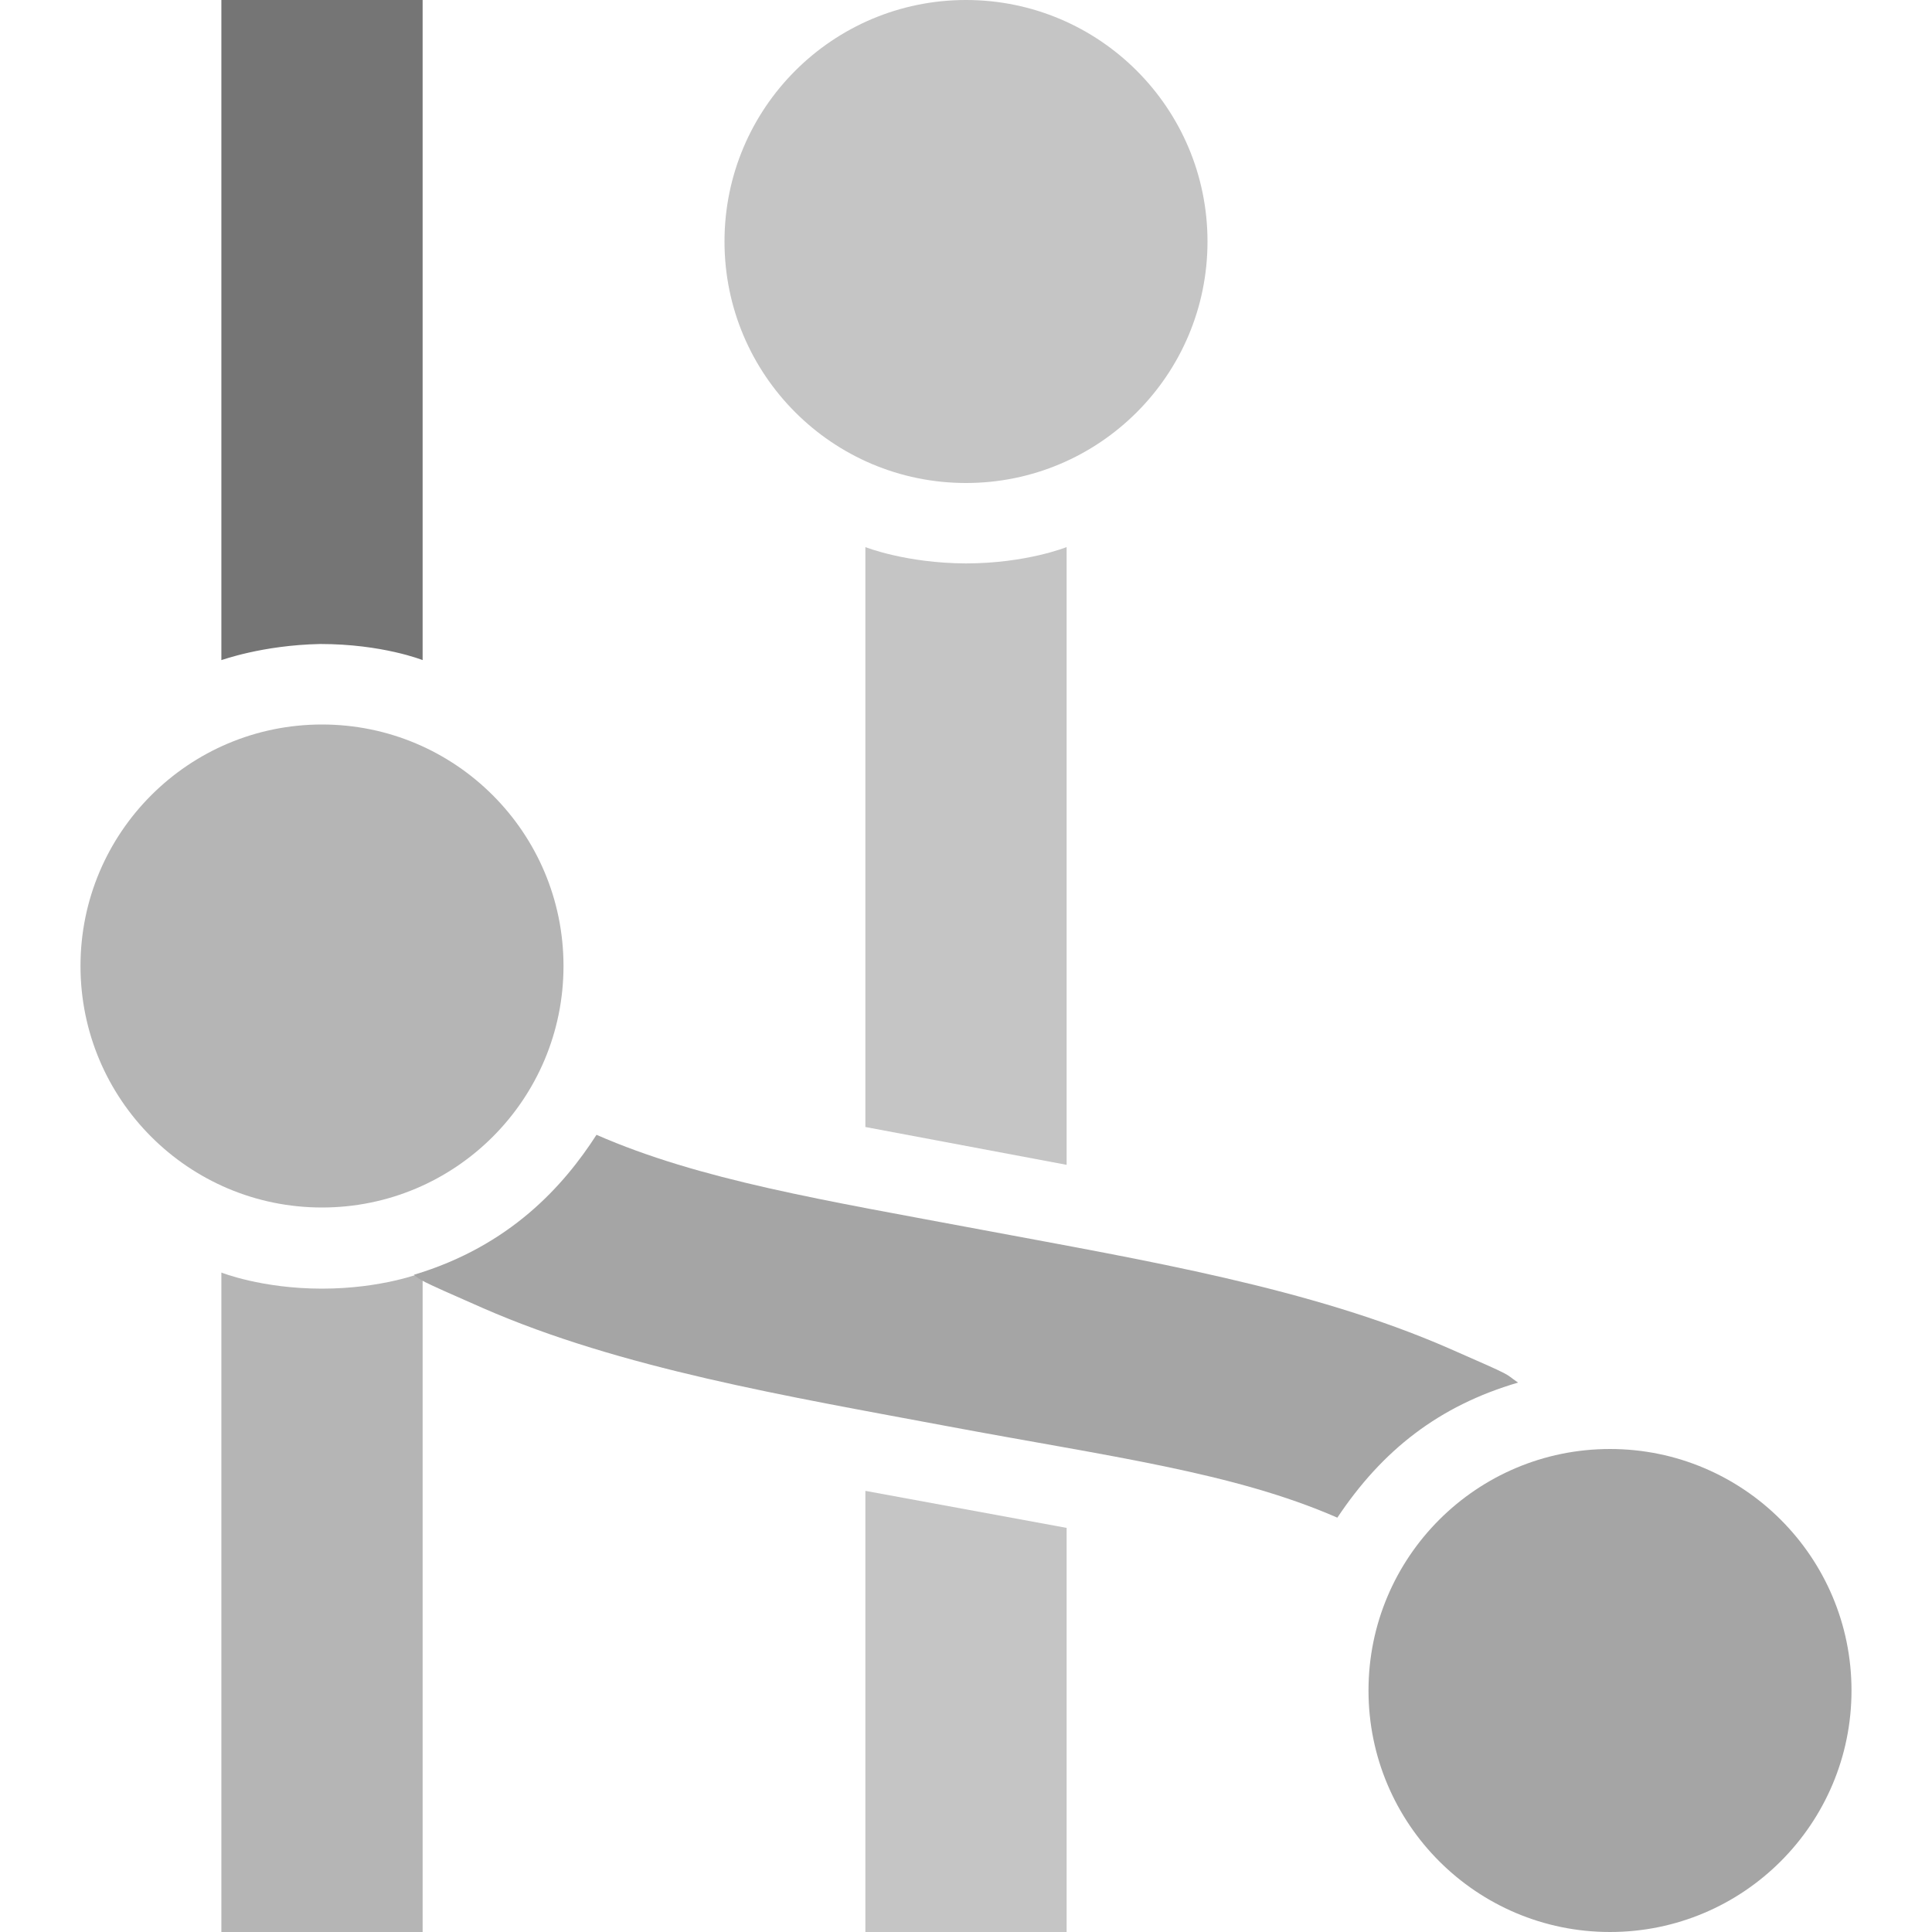
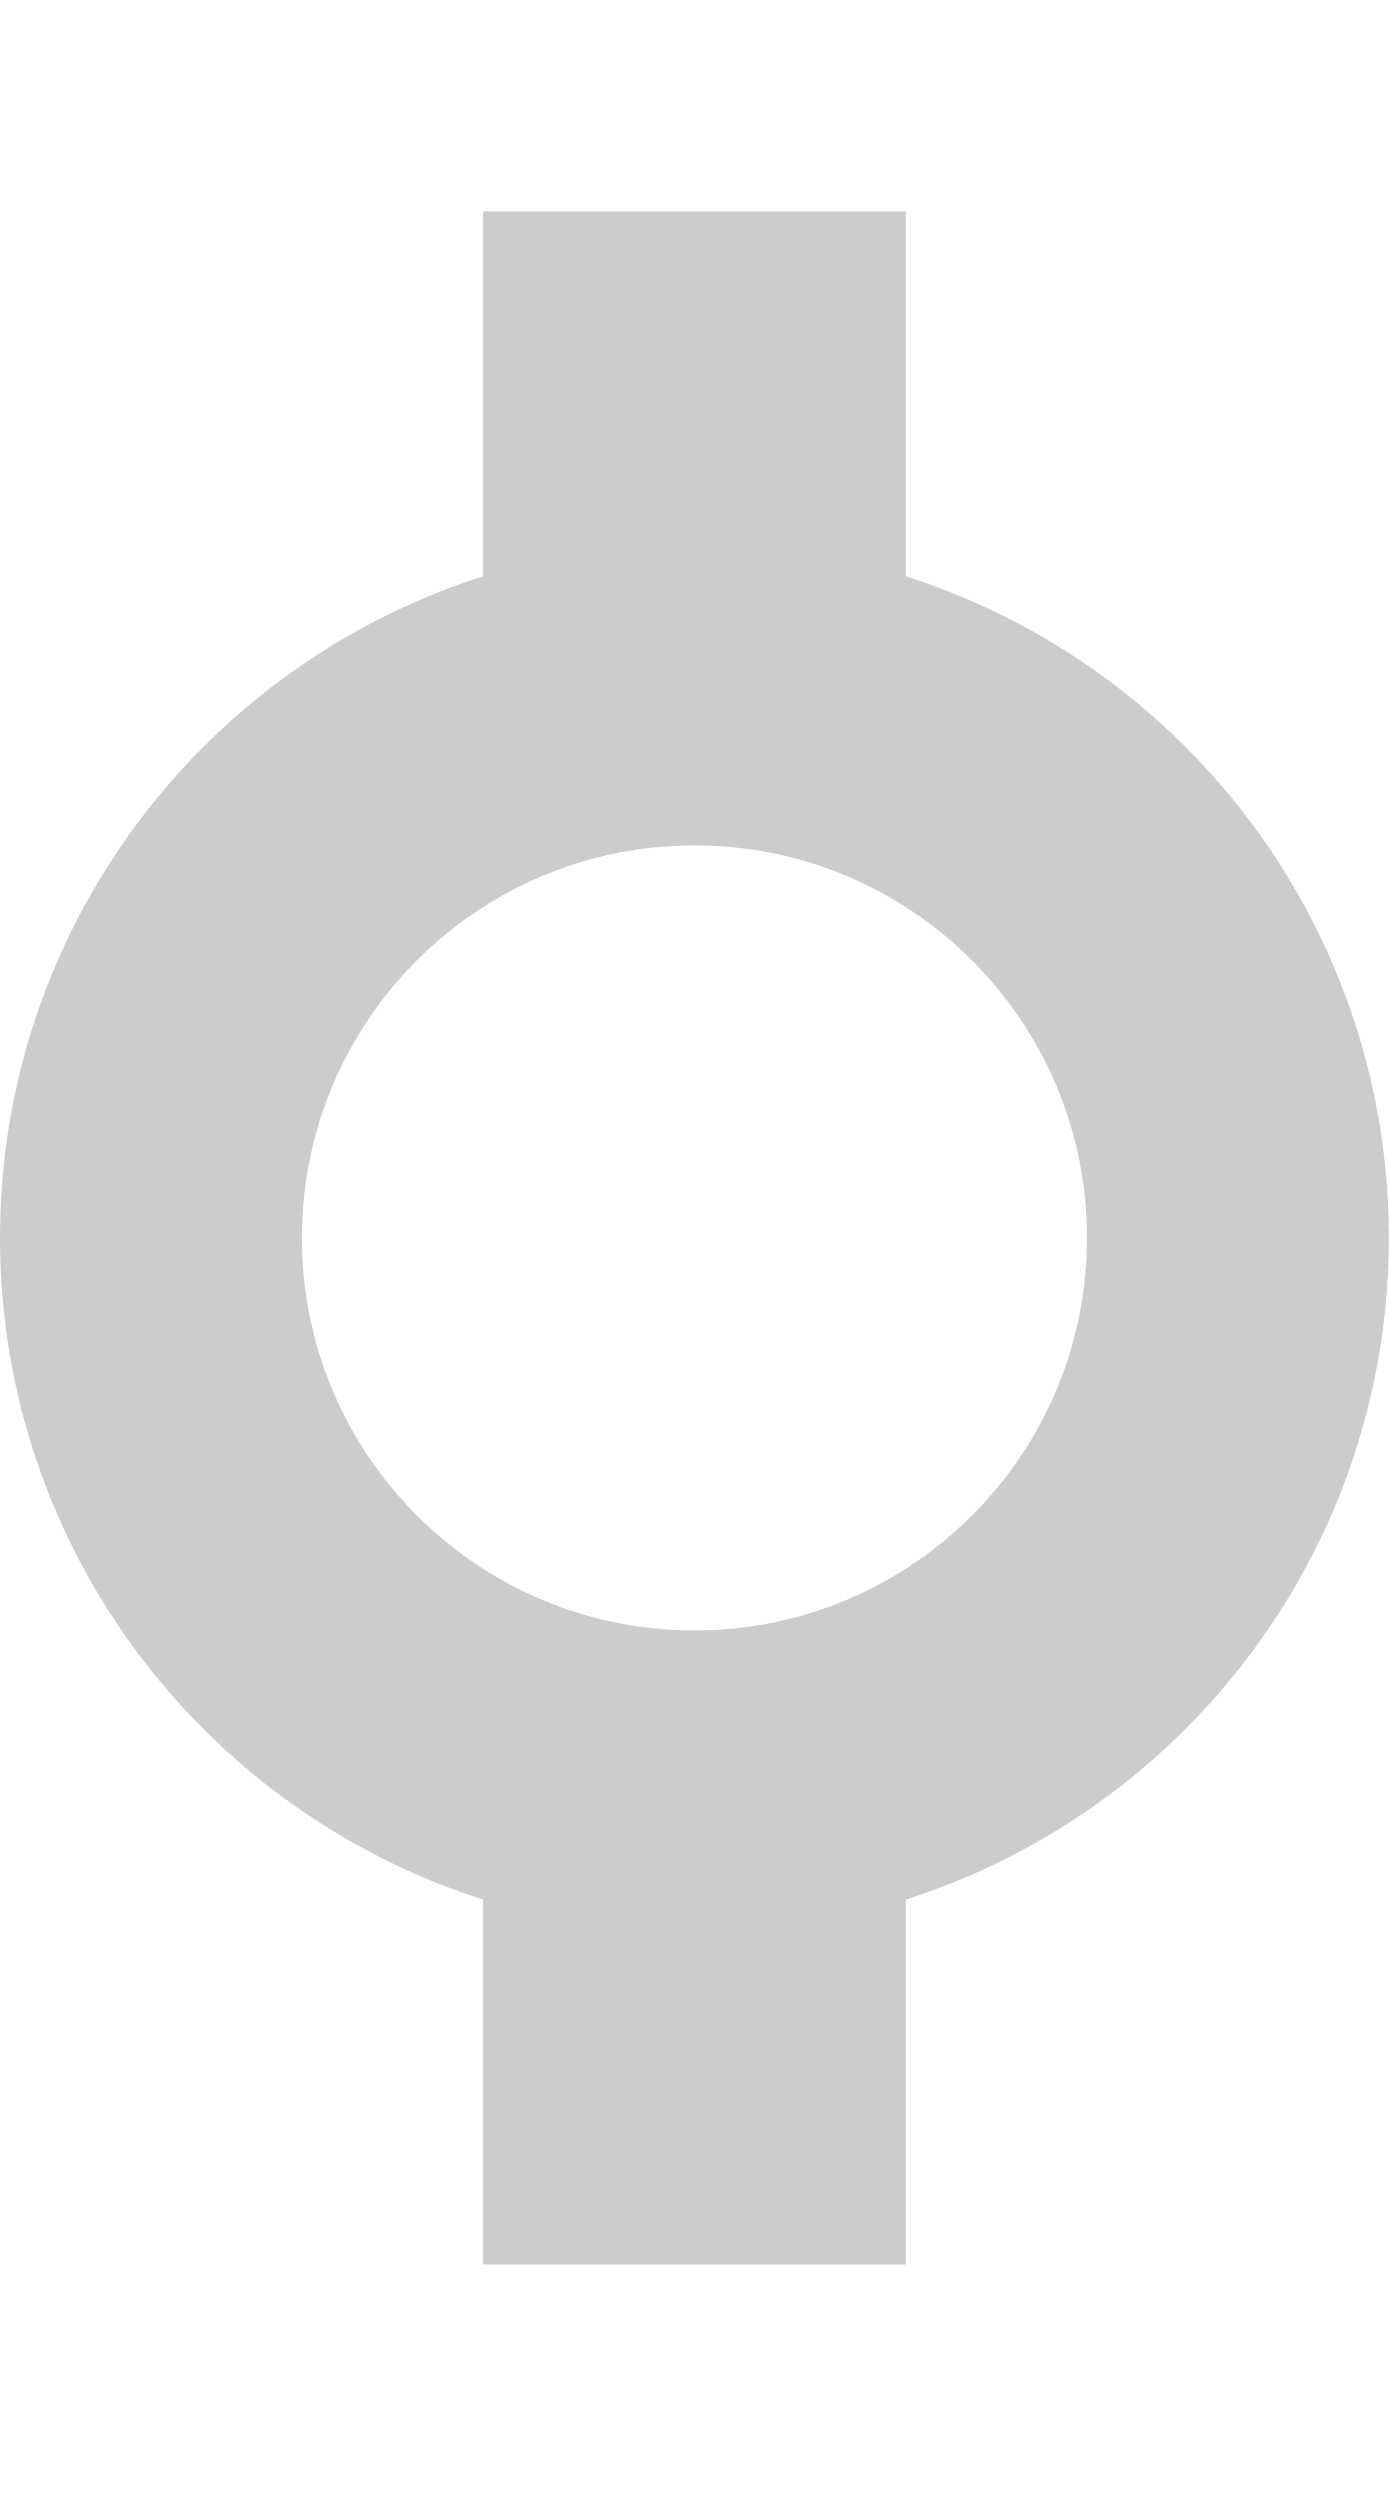
- <svg xmlns="http://www.w3.org/2000/svg" width="24" height="24">
-   <style>path,circle{fill-opacity:1;fill-rule:nonzero;stroke:none;}</style>
-   <path style="fill:#b5b5b5" d="m 2.75,15.808 c 0,0 0.5,0.2 1.25,0.2 0.75,0 1.25,-0.2 1.25,-0.2 l 0,8.192 -2.5,0 z" />
-   <path style="fill:#c5c5c5" d="m 10.75,6.796 c 0,0 0.5,0.2 1.25,0.203 0.75,-8.355e-4 1.25,-0.203 1.25,-0.203 L 13.25,14.47 10.75,14 z" />
-   <path style="fill:#c5c5c5" d="m 10.75,18.52 2.5,0.46 0,5.02 -2.5,0 z" />
-   <path style="fill:#757575" d="m 2.75,0 2.5,0 0,8.2 C 5.25,8.2 4.75,8 3.978,8 3.25,8.015 2.75,8.203 2.75,8.2 z" />
-   <path style="fill:#a5a5a5" d="M 5.141,15.836 C 5.235,15.906 5.143,15.875 6,16.25 c 1.714,0.75 3.781,1.094 5.781,1.469 2,0.375 3.546,0.571 4.832,1.134 0.56,-0.84 1.263,-1.39 2.245,-1.678 C 18.668,17.046 18.857,17.125 18,16.75 c -1.714,-0.75 -3.781,-1.094 -5.781,-1.469 -2,-0.375 -3.523,-0.621 -4.809,-1.184 -0.407,0.632 -1.074,1.382 -2.269,1.739 z" />
-   <circle style="fill:#b5b5b5" cx="4" cy="12" r="3" />
-   <circle style="fill:#c5c5c5" cx="12" cy="3" r="3" />
-   <circle style="fill:#a5a5a5" cx="20" cy="21" r="3" />
+ <svg xmlns="http://www.w3.org/2000/svg" host="65bd71144e" style="background: transparent; background-color: transparent;" version="1.1" width="115px" height="207px" viewBox="-0.5 -0.5 115 207" content="&lt;mxfile&gt;&lt;diagram id=&quot;bB-4c1l4kwXjOMZYHuKL&quot; name=&quot;Page-1&quot;&gt;xVVNb6MwEP01HBsZnFTh2JJ+XFZaKYdtj1aYgFWDkXEC6a9fG8YYNyJd7WGXQzLzZsb2zPODiGZV/6JYU/6QOYgoIXkf0V2UJHGaml8LXBCI7xEpFM8R88CefwKCBNETz6ENErWUQvMmBA+yruGgA4wpJbsw7ShFuGvDCrgC9gcmrtFfPNfliG43xOOvwIvS7RwTjFTMJSPQliyX3QyiTxHNlJR6tKo+A2GH5+Yy1j0vRKeDKaj1nxRQrGj1xTUHuekV3VrW5u+x1JUwXmzMViv5AZkUUg3pNBseE4E6f7Cz9WUGeebCVpKp0s2LbmxCz/Ubhq39bu2Vi+z6WWh3Qee6Q9eCPKkD9kCTEbO9zJJwBi8gK9DqYhIUCKb5OeSV4fUopryp9KfkZtuEuKtMtpuxBq9ysiXhGpqpAjSWeSKMMTuHhwZ6FqjCns5MnPC819wJYTRgZ9+VXMO+YcNEOiPDkEbWNqMwjrwHs8Hj0RDlWEX6lqkOqUwsYUpqM0hZG/8uvcnTGZSG/iYr03TXJJhu7BTWedWlCJUzwaVkmciAgVvjpv9VGbU57huuPDgzbVjXi2PwvlXHeA//uTrWq/t1SOGarMjs+bLogly+F14cf+F8fB38hfCM69+/Y7r/itGn3w==&lt;/diagram&gt;&lt;/mxfile&gt;">
+   <defs />
+   <g>
+     <g>
+       <path d="M 57 147 L 57 187" fill="none" stroke="#cccccc" stroke-width="35" stroke-miterlimit="10" pointer-events="stroke" style="stroke: light-dark(rgb(204, 204, 204), rgb(62, 62, 62));" />
+     </g>
+     <g>
+       <ellipse cx="57" cy="102" rx="45" ry="45" fill="none" stroke="#cccccc" stroke-width="25" transform="rotate(-90,57,102)" pointer-events="all" style="stroke: light-dark(rgb(204, 204, 204), rgb(62, 62, 62));" />
+     </g>
+     <g>
+       <path d="M 57 17 L 57 57" fill="none" stroke="#cccccc" stroke-width="35" stroke-miterlimit="10" pointer-events="stroke" style="stroke: light-dark(rgb(204, 204, 204), rgb(62, 62, 62));" />
+     </g>
+   </g>
</svg>
